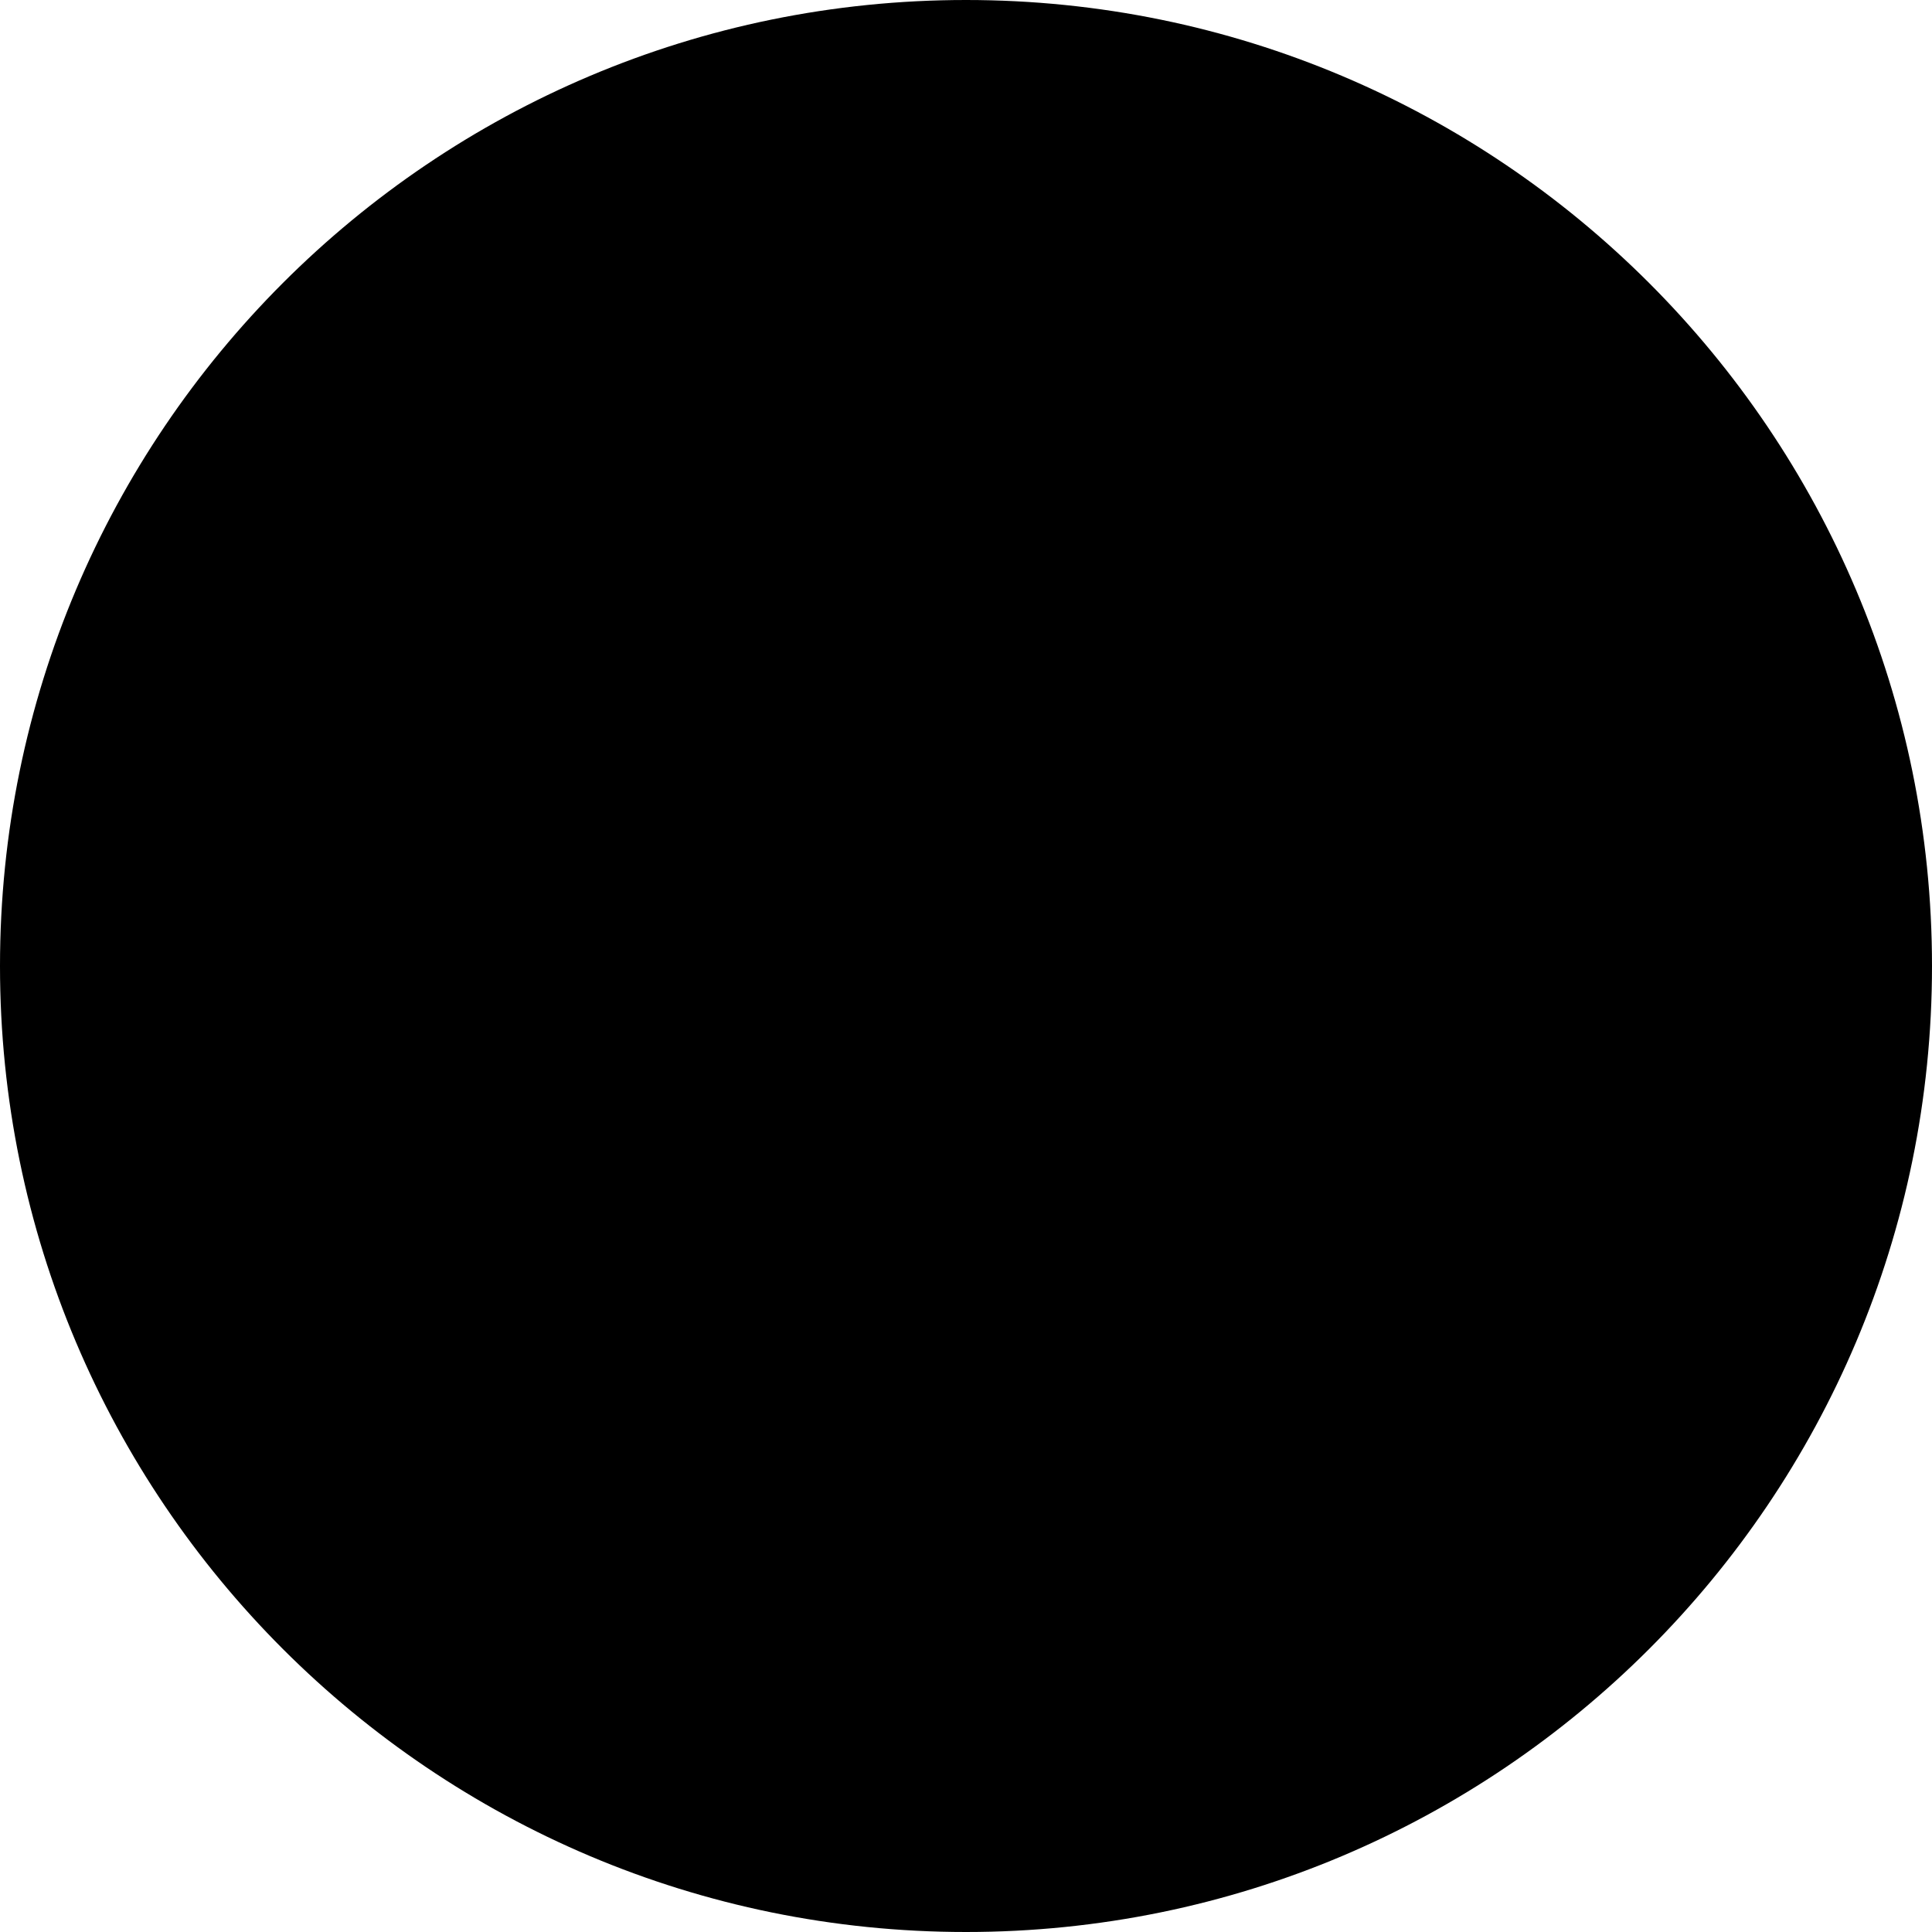
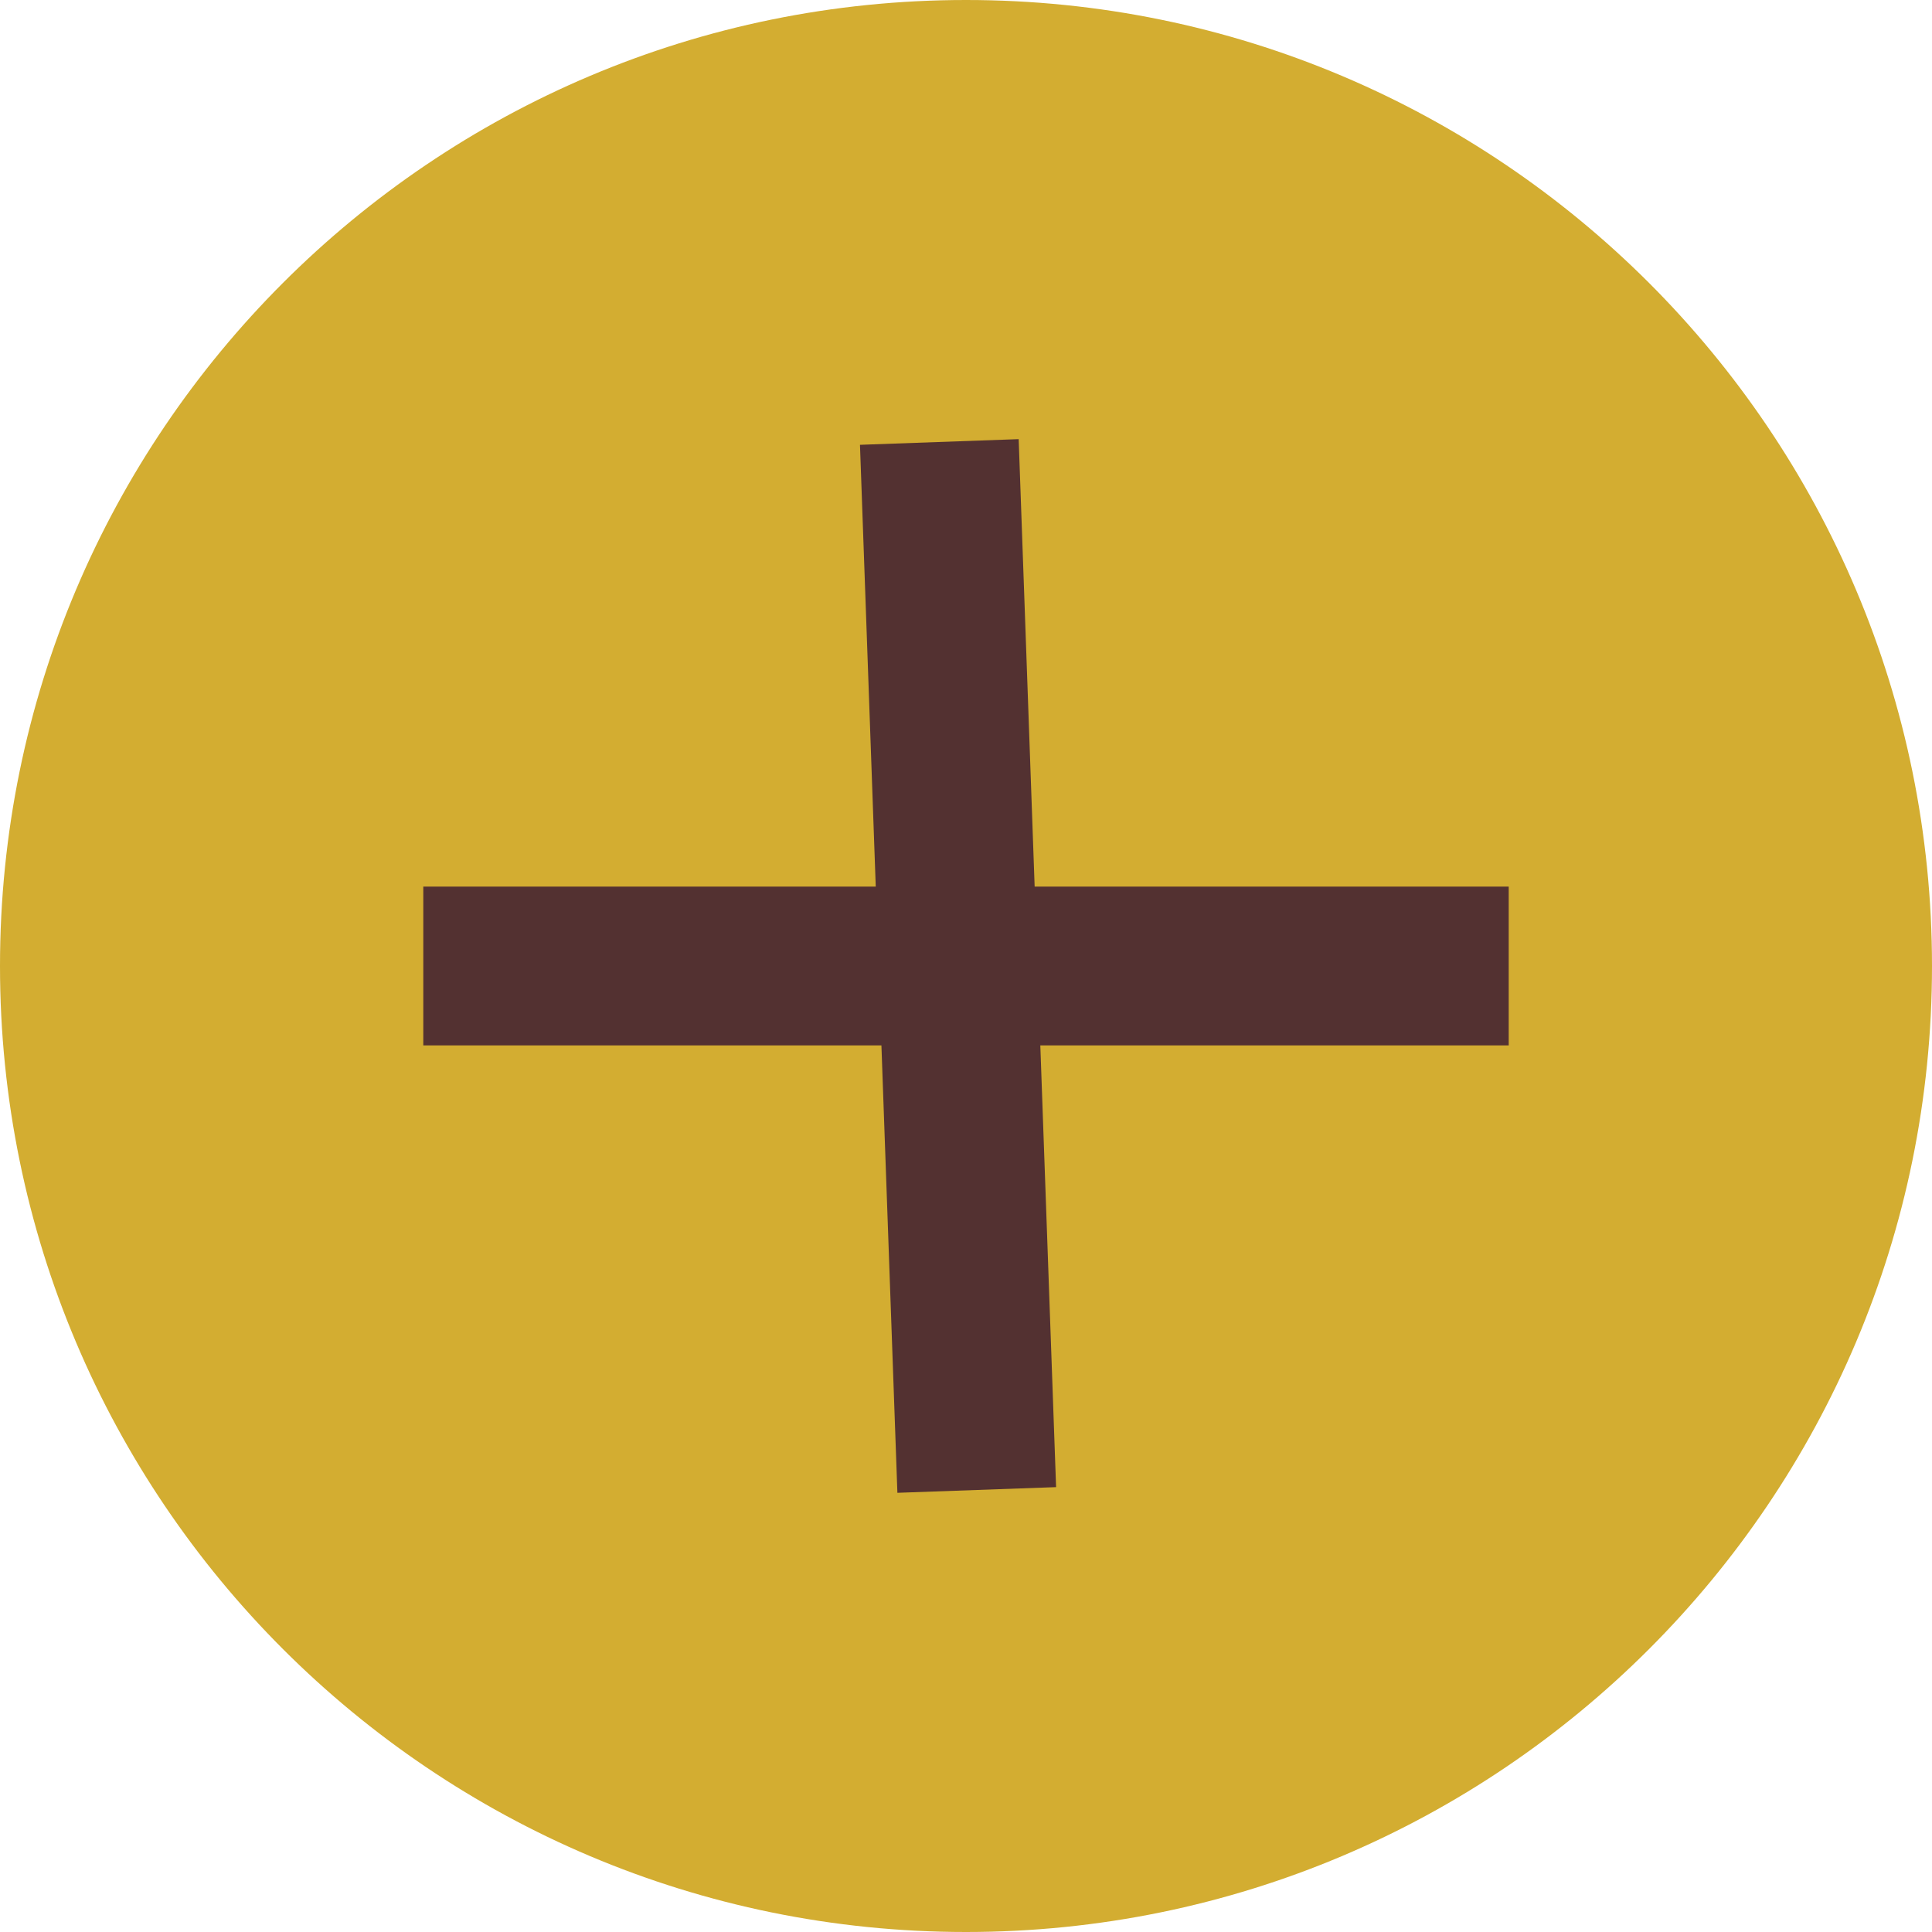
- <svg xmlns="http://www.w3.org/2000/svg" width="73" height="73" id="screenshot-e473512e-89a7-80af-8002-86e71dd4e0bf" viewBox="0 0 73 73" style="-webkit-print-color-adjust: exact;" fill="none" version="1.1">
-   <g id="shape-e473512e-89a7-80af-8002-86e71dd4e0bf" rx="0" ry="0" style="fill: rgb(0, 0, 0);">
+ <svg xmlns="http://www.w3.org/2000/svg" width="50" height="50" id="screenshot-e473512e-89a7-80af-8002-86e71dd4e0bf" viewBox="0 0 73 73" style="-webkit-print-color-adjust: exact" fill="none" version="1.1">
+   <style type="text/css">
+ 	.st0{fill:#D3AD31;}
+ 	.st1{fill:none;stroke:#533131;stroke-width:6;}
+ </style>
+   <g id="shape-e473512e-89a7-80af-8002-86e71dd4e0bf" rx="0" ry="0" style="fill: rgb(0, 0, 0)">
    <g id="shape-e473512e-89a7-80af-8002-86e71dd58505">
      <g class="fills" id="fills-e473512e-89a7-80af-8002-86e71dd58505">
        <ellipse class="st0" rx="36.5" ry="36.5" cx="36.5" cy="36.5" transform="matrix(1, 0, 0, 1, 0, 0)" />
      </g>
    </g>
    <g id="shape-e473512e-89a7-80af-8002-86e71dd652f3">
      <g class="fills" id="fills-e473512e-89a7-80af-8002-86e71dd652f3">
        <path class="st1" rx="0" ry="0" d="M35.492,16.700L36.906,56.298" />
      </g>
    </g>
    <g id="shape-e473512e-89a7-80af-8002-86e71dd762ff">
      <g class="fills" id="fills-e473512e-89a7-80af-8002-86e71dd762ff">
        <path class="st1" rx="0" ry="0" d="M57.006,36.500L15.994,36.500" />
      </g>
    </g>
  </g>
</svg>
